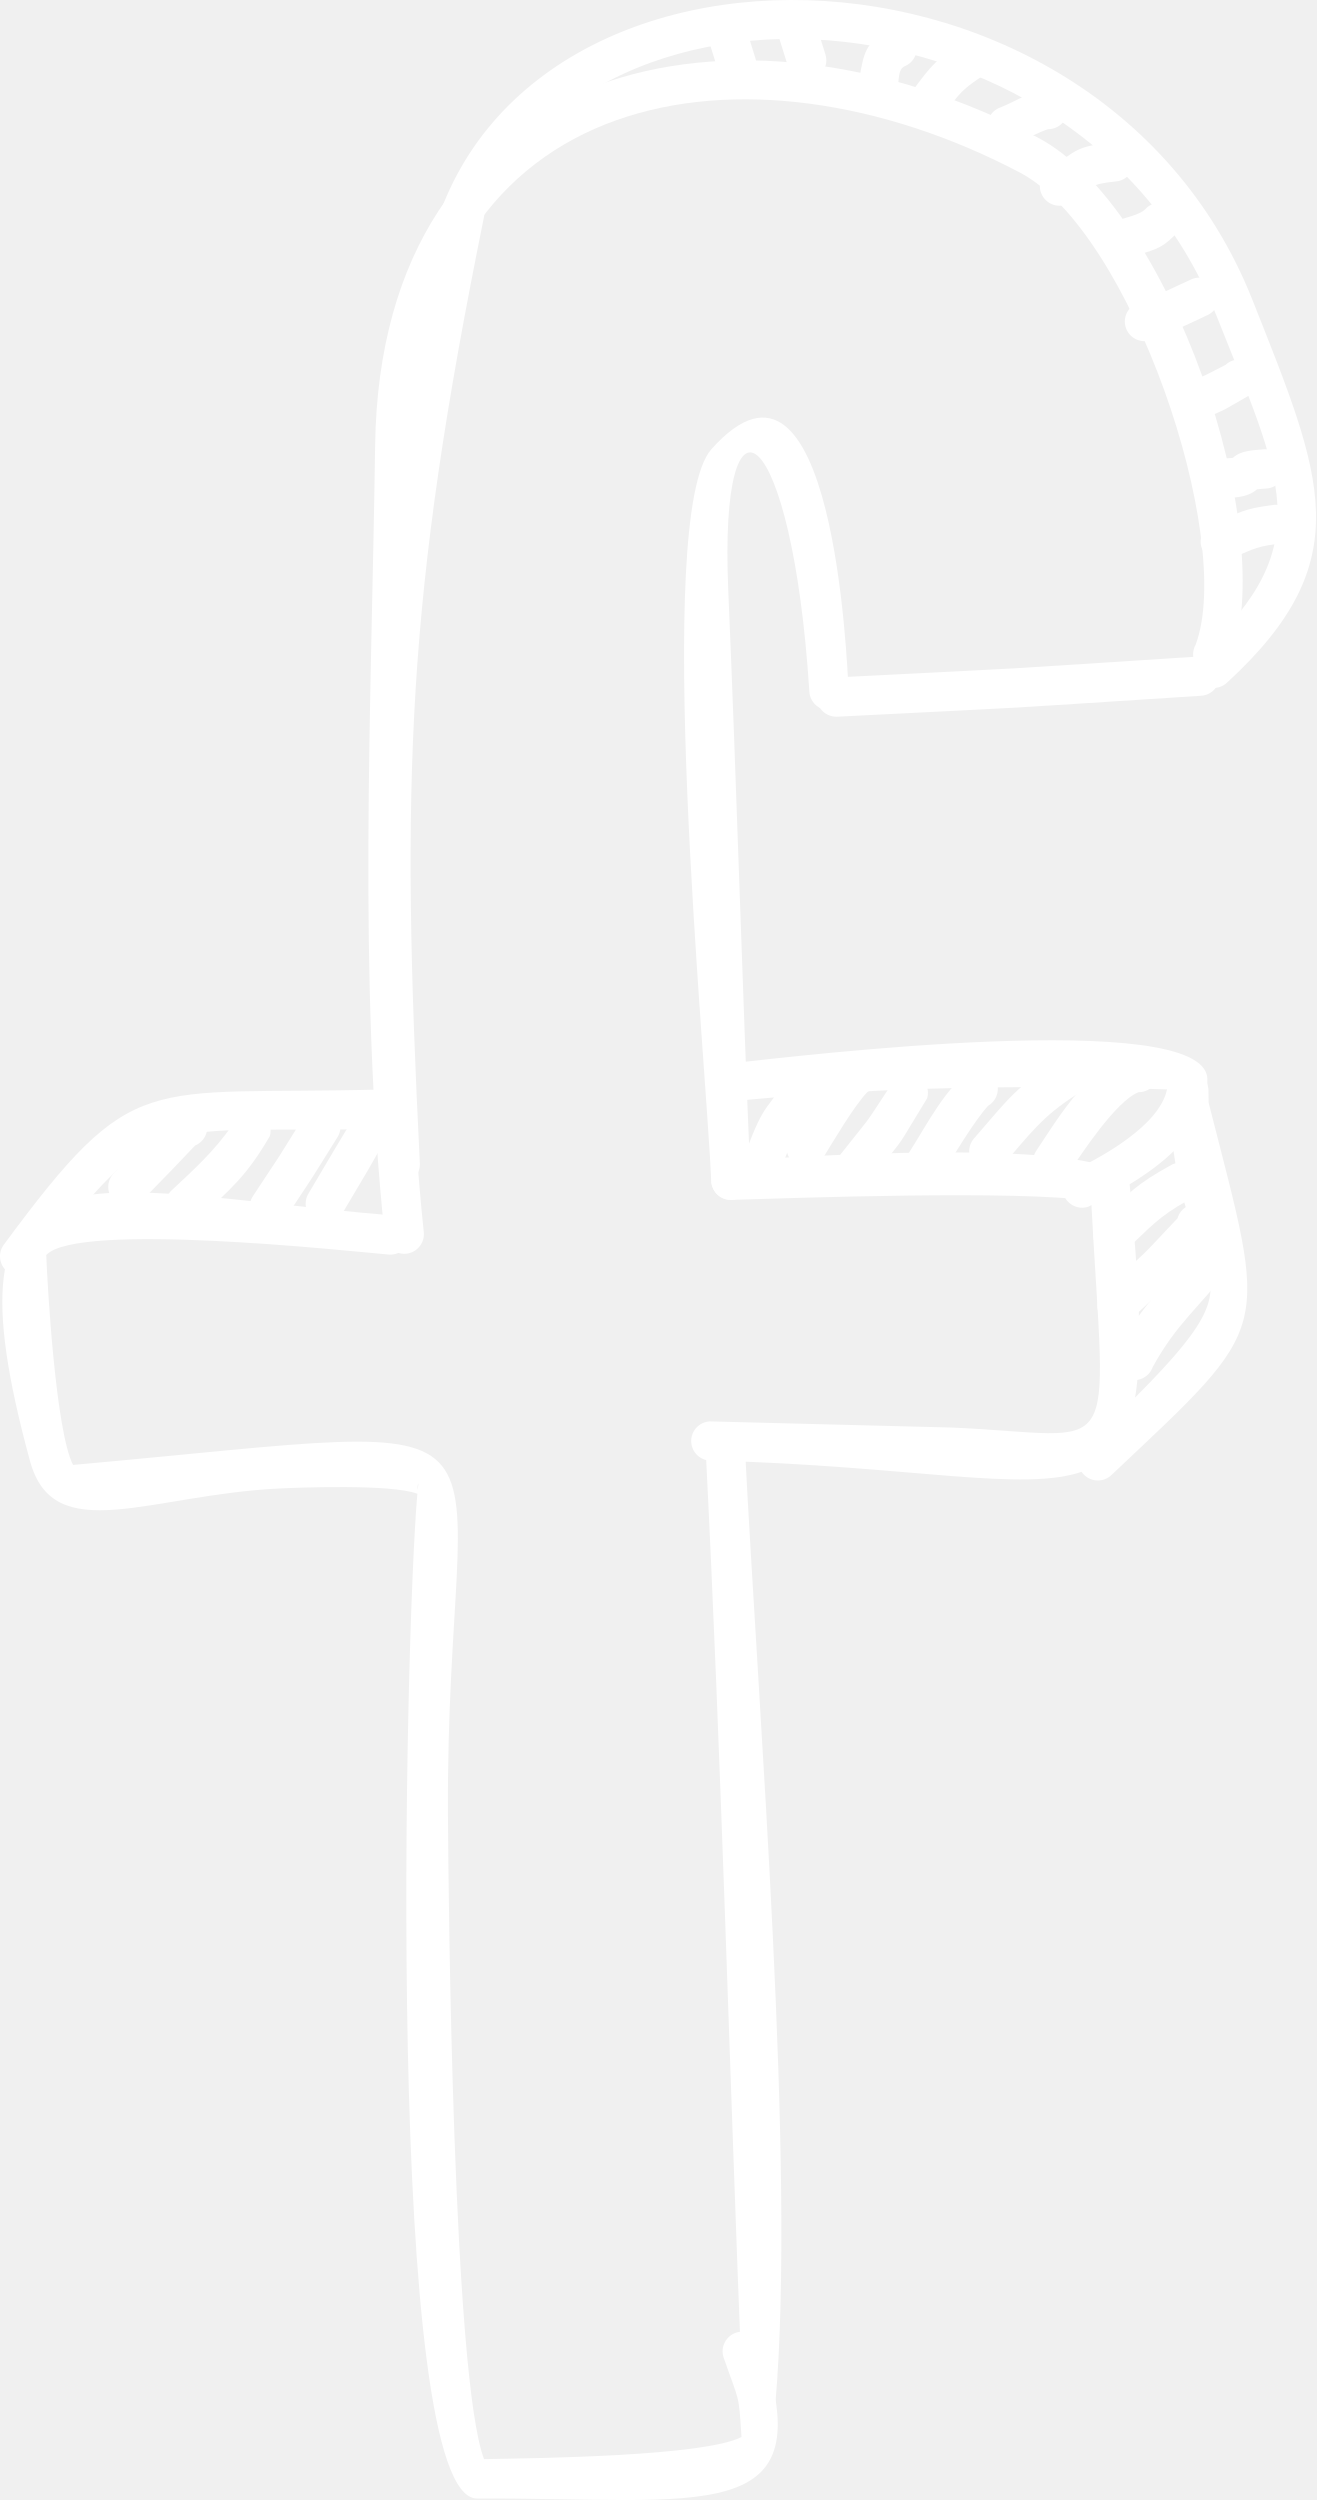
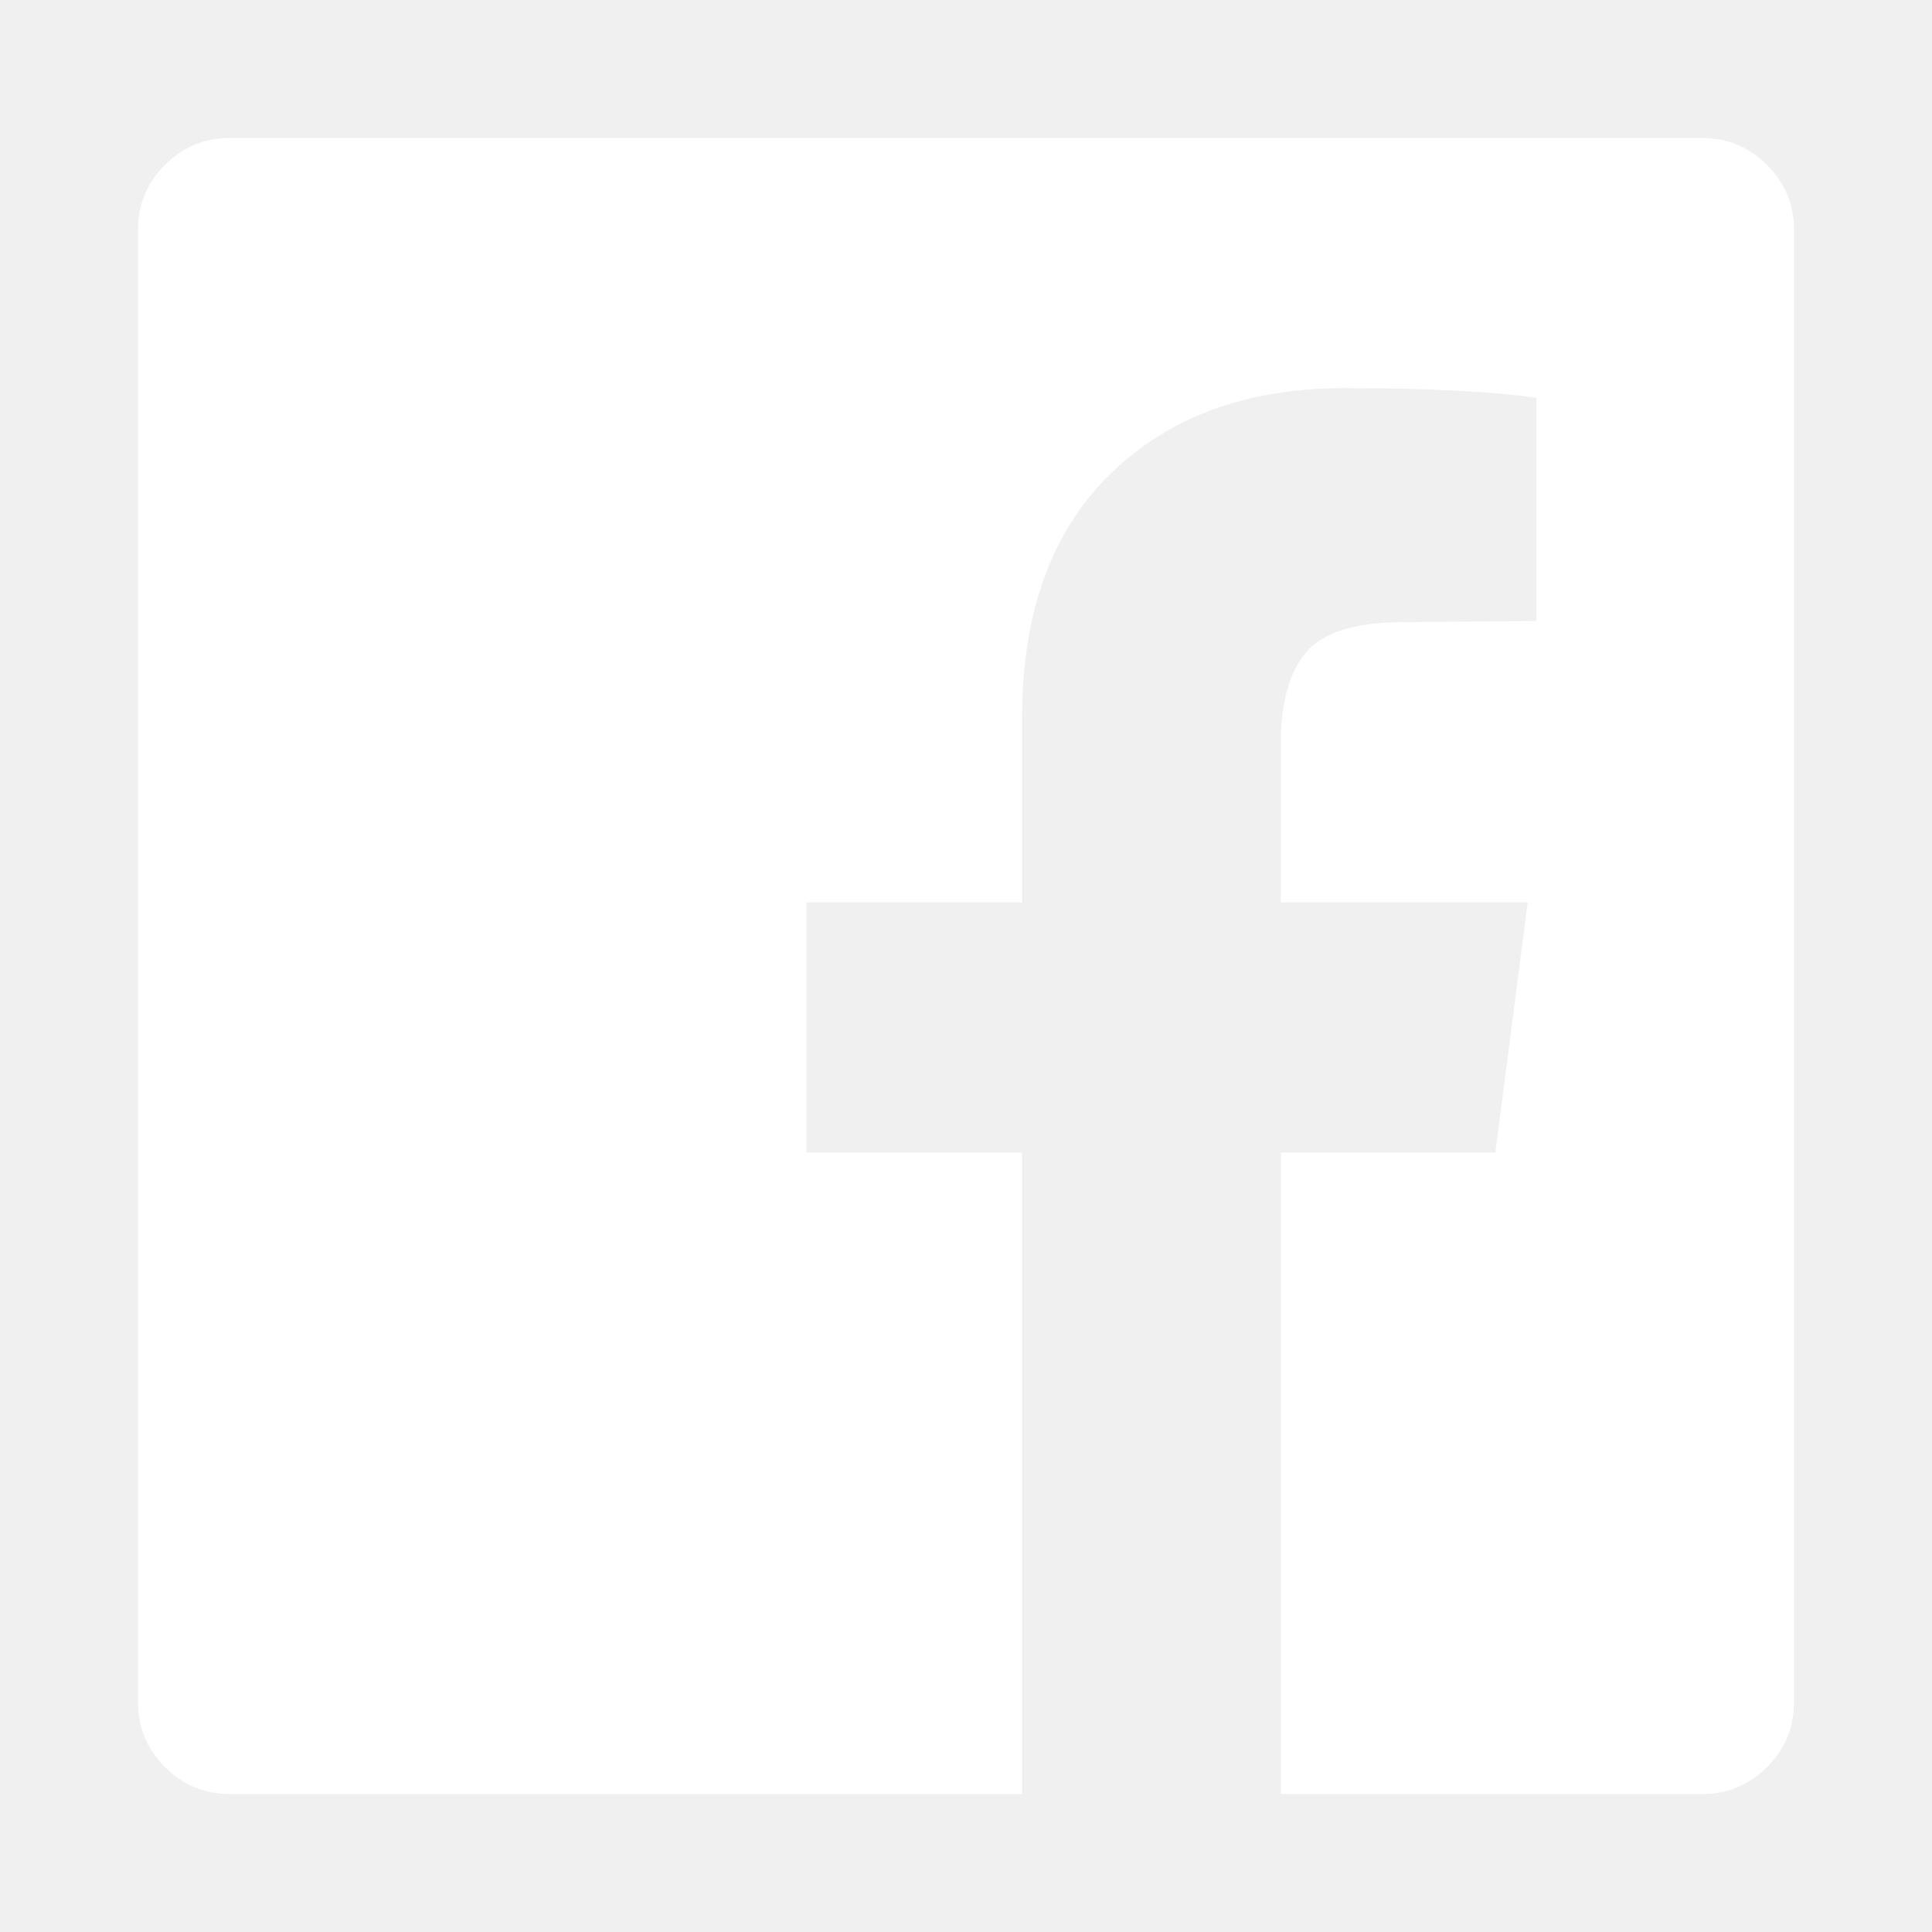
- <svg xmlns="http://www.w3.org/2000/svg" width="28.359mm" height="53.872mm" clip-rule="evenodd" fill-rule="evenodd" image-rendering="optimizeQuality" shape-rendering="geometricPrecision" text-rendering="geometricPrecision" version="1.0" viewBox="0 0 105377 200179" xml:space="preserve">
-   <defs>
-     <style type="text/css">
-    
-     .fil1 {fill:none}
-     .fil0 {/*fill:#2B2A29*/ fill: #ffffff;}
-    
-   </style>
-   </defs>
-   <path class="fil0" d="m66929 54244c19214-979 9525-422 29065-1676 868-50 1611 613 1661 1480s-612 1611-1480 1661c-19560 1255-9838 697-29167 1680-868 22-1590-664-1612-1533s665-1590 1533-1612z" />
-   <path class="fil1" d="m66969 55816c7970-201 20573-1185 29116-1677" />
-   <path class="fil0" d="m64806 55379c-1377-21622-7254-25802-6493-8110 675 15687 1104 31432 1781 47145 51 868-612 1611-1479 1661-868 50-1611-612-1661-1480-420-9734-4698-53348 13-58630 9804-10991 10856 17289 10980 19233 50 867-613 1611-1480 1661s-1611-613-1661-1480z" />
-   <path class="fil1" d="m66376 55289c-147-2560-994-30115-9774-16146-291 462 1647 50584 1922 55362" />
-   <path class="fil0" d="m58434 92934c2304-66 31612-2342 32026 1977 2950 30795-1593 22855-33451 22042-867 50-1611-612-1661-1480-50-867 613-1610 1480-1660l19360 492c13821 588 12329 3470 11186-18146-5733-892-24139-217-28759-84-868 50-1611-612-1661-1480-50-867 613-1610 1480-1661z" />
-   <path class="fil1" d="m58524 94505c3925-227 30297-693 30365 497 1832 31786 870 18489-31971 20381" />
-   <path class="fil0" d="m59641 1.1579e5c1088 21520 4077 57707 2450 76595-452 742-1420 978-2162 527-742-452-978-1420-526-2162-998-24974-1639-49779-2903-74779-50-867 613-1611 1480-1660 867-51 1611 612 1661 1479z" />
-   <path class="fil1" d="m58071 1.1588e5c411 7136 3467 74387 2676 75687" />
-   <path class="fil0" d="m95739 51619c3175-8553-5174-33117-14064-37797-22052-11610-48099-6830-48492 21874-288 21011-1390 42384 756 63034 50 868-612 1611-1480 1661-867 50-1611-612-1660-1480-2158-20661-1054-42214-762-63253 432-31140 28903-37338 53082-24631 10423 5477 19501 31340 15358 42142-429 756-1388 1022-2144 594s-1022-1387-594-2144z" />
-   <path class="fil1" d="m97108 52394c3514-6211-3757-34310-14711-39970-24337-12576-54126-6469-50487 29683 478 4752-1473 32941-843 43868 246 4271 1115 9612 1302 12846" />
-   <path class="fil0" d="m31188 1.0046e5c-3301-282-25017-2663-27484 33 94 2510 756 14082 2144 16806 38941-3493 29822-5652 30020 28041 38 6526 392 45017 2890 51566 4330-79 17585-220 20616-1770-233-3585-158-2691-1439-6383-264-828 192-1713 1020-1978 827-264 1712 193 1977 1020 5112 14736-4769 12184-22729 12266-7428 35-5775-69269-4784-80456-2075-790-9617-487-11002-422-10375 486-18115 4766-20012-2187-7338-26895 3833-21835 28906-19680 868 34 1543 766 1510 1634-34 868-765 1544-1633 1510zm2261 18817c18-186 36-357 54-501-74 154-88 331-54 501z" />
-   <path class="fil1" d="m31249 98885c-4591-178-29422-3631-29116 1678 190 3295 866 18489 3305 18349 3239-187 32048-3521 29397 697-1021 1625-1003 79126 3277 78879 3677-212 23038 71 22861-3003-282-4890-199-3018-1540-7214" />
-   <path class="fil0" d="m289 99687c10550-14302 11096-11934 30289-12450 867-51 1611 612 1661 1479s-613 1611-1480 1661c-18036 487-18149-2100-27902 11126-501 710-1483 878-2192 376-710-501-878-1483-376-2192z" />
-   <path class="fil1" d="m1573 1.006e5c10091-14264 9923-10683 29095-11788" />
-   <path class="fil0" d="m58639 85129c4978-544 37777-4489 38033 1224 228 5108-5785 8426-9544 10276-827 265-1713-192-1977-1020-264-827 193-1712 1020-1976 2005-998 6657-3477 7274-6401-11284-369-22444-213-33699 841-813 306-1720-105-2026-918s106-1720 919-2026z" />
-   <path class="fil1" d="m59192 86601c2846-1071 33781-1417 35809-844 920 3431-4653 8192-8351 9374" />
-   <path class="fil0" d="m86806 1.1585e5c17456-16497 7116-10045 6811-28484-15-869 677-1585 1546-1599s1584 678 1599 1546l16 986c4775 18763 5300 17447-7768 29795-620 609-1616 600-2224-20-609-620-600-1616 20-2224z" />
-   <path class="fil1" d="m87908 1.1697e5c11001-10804 12688-8097 7300-28462l-19-1171" />
-   <path class="fil0" d="m96123 52342c9594-8789 6413-14099 1228-27193-11510-29061-57551-29284-60446-1210 0 0-387 3023-387 3024-110 861-899 1470-1760 1360-862-110-1471-898-1360-1760l386-3016-11 147c2815-31238 53684-32048 66507 309 5639 14229 8626 20891-2058 30682-647 580-1642 526-2221-121-580-648-525-1642 122-2222z" />
-   <path class="fil1" d="m97172 53514c8322-7457 7741-7381 3826-22179-5114-19333-15707-28066-36010-29384-13527-878-29184 5825-29643 21788l-387 3024" />
-   <path class="fil0" d="m38746 17419c-6188 30422-6665 44871-5129 75712 49 868-613 1611-1480 1661-868 50-1611-612-1661-1480-1550-31149-1053-45836 5196-76565 186-849 1024-1387 1873-1201s1386 1024 1201 1873z" />
-   <path class="fil1" d="m37209 17083c-6313 28885-6872 46488-5163 76139" />
-   <path class="fil0" d="m9191 93869c3313-3417 1573-1728 5232-5053 803-331 1723 51 2054 854s-52 1723-855 2054c-2581 2710-1141 1212-4330 4487-647 580-1642 526-2222-121s-525-1641 121-2221z" />
-   <path class="fil1" d="m10242 95040c861-773 4272-4560 4781-4770" />
-   <path class="fil0" d="m13767 95290c1761-1644 3446-3174 4814-5179 236-835 1105-1321 1941-1085s1322 1106 1085 1941c-1867 3206-3080 4183-5739 6666-647 579-1642 525-2221-121-580-647-526-1642 120-2222z" />
-   <path class="fil1" d="m14818 96461c1149-1030 4899-4590 5276-5921" />
-   <path class="fil0" d="m20285 95726c2749-4163 1403-2070 4036-6279 425-758 1384-1027 2142-602s1027 1384 602 2141c-2756 4414-1352 2228-4212 6557-502 709-1483 877-2193 375-709-502-877-1483-375-2192z" />
-   <path class="fil1" d="m21569 96635c710-1004 3527-5354 4124-6418" />
-   <path class="fil0" d="m24722 95531c2689-4543 1386-2357 3905-6560 237-836 1106-1322 1942-1086 836 237 1322 1106 1085 1942-2823 4991-1395 2527-4279 7394-467 733-1439 949-2171 482-734-466-949-1438-482-2172z" />
-   <path class="fil1" d="m26048 96376c228-357 4059-6859 4092-6977" />
-   <path class="fil0" d="m59688 92340c1630-4482 1778-3269 3590-6489 236-836 1105-1323 1941-1087 836 237 1322 1106 1086 1942-1549 2996-2351 3024-3539 6280-178 851-1012 1395-1862 1217-850-179-1395-1012-1216-1863z" />
-   <path class="fil1" d="m61227 92663c687-3275 3092-4712 3564-6385" />
-   <path class="fil0" d="m63209 91094c1165-1905 2961-5459 5063-6552 834-242 1707 237 1949 1071 211 725-124 1479-762 1823-1038 1055-2813 4069-3560 5290-450 742-1418 979-2161 529-742-451-979-1418-529-2161z" />
-   <path class="fil1" d="m64554 91910c401-661 3389-5633 4157-5858" />
-   <path class="fil0" d="m67329 92398c2852-3614 1571-1831 3885-5320 236-835 1105-1321 1941-1085s1322 1105 1086 1941c-2806 4568-1314 2447-4429 6396-533 685-1521 809-2207 275-686-533-809-1521-276-2207z" />
-   <path class="fil1" d="m68571 93364c805-1035 3804-4610 4156-5858" />
-   <path class="fil0" d="m72886 92133c1182-1817 2989-5396 5e3 -6459 834-244 1707 235 1951 1069 207 710-109 1449-723 1803-1137 1251-2729 3977-3660 5404-502 709-1483 877-2193 375-709-502-877-1483-375-2192z" />
-   <path class="fil1" d="m74170 93041c712-1007 3483-5660 4157-5858" />
-   <path class="fil0" d="m78003 91144c2733-3139 3330-4142 6971-6394 803-330 1723 52 2053 855 331 804-52 1723-855 2054-2708 1719-3750 3200-5821 5578-578 649-1572 706-2220 128-649-578-706-1572-128-2221z" />
-   <path class="fil1" d="m79177 92191c1586-1780 4172-5070 6396-5987" />
-   <path class="fil0" d="m82954 92176c1858-2772 4534-7407 8253-7867 869 19 1558 739 1538 1607-19 869-738 1558-1607 1538l19 3c-1806 714-4551 4920-5549 6408-466 733-1439 949-2172 483s-949-1439-482-2172z" />
-   <path class="fil1" d="m84281 93021c1092-1717 4762-7185 6892-7139" />
-   <path class="fil0" d="m88065 97750c2404-2261 2823-2883 5824-4525 803-331 1723 52 2054 855s-52 1722-855 2053c-2319 1277-3024 2175-4923 3960-647 580-1641 526-2221-122-580-647-526-1641 121-2221z" />
-   <path class="fil1" d="m89115 98921c1650-1479 3261-3371 5374-4242" />
-   <path class="fil0" d="m88388 1.0335e5c4312-4014 2362-2063 5901-5803 236-836 1105-1322 1941-1085 836 236 1322 1105 1086 1941-4317 5242-2030 2823-6828 7290-647 580-1642 525-2222-122-579-647-525-1641 122-2221z" />
-   <path class="fil1" d="m89438 1.0452e5c1114-999 6061-5473 6364-6546" />
-   <path class="fil0" d="m89332 1.0842e5c2578-4755 3446-4632 6378-8473 423-758 1382-1030 2140-606 758 423 1030 1382 607 2140-2459 3278-4176 4378-6157 7980-288 819-1185 1251-2005 964-819-288-1251-1185-963-2005z" />
-   <path class="fil1" d="m90816 1.0894e5c1169-3335 4941-5850 6267-8226" />
-   <path class="fil0" d="m59805 2477l689 2208c259 829-203 1711-1032 1969-829 259-1712-203-1970-1032-1 0-689-2207-689-2207-259-830 203-1711 1032-1970s1711 203 1970 1032z" />
-   <path class="fil1" d="m58304 2946l689 2207" />
-   <path class="fil0" d="m65404 2154c1 1 690 2207 690 2208 259 829-204 1711-1033 1970s-1711-204-1970-1033c-1815-5811 1125 3604-689-2207-259-829 203-1711 1033-1970 829-259 1711 203 1969 1032z" />
-   <path class="fil1" d="m63903 2623l689 2208" />
-   <path class="fil0" d="m68781 6424c397-2171 437-2986 2459-4027 803-331 1722 52 2053 855s-52 1722-855 2053c-534 267-417 889-578 1766-179 850-1012 1395-1863 1216-850-178-1395-1012-1216-1863z" />
-   <path class="fil1" d="m70320 6748c309-1469 204-2355 1519-2897" />
-   <path class="fil0" d="m73033 7322c1613-2211 1965-2589 4286-4091 765-411 1718-124 2130 641 411 765 123 1719-642 2130-1719 1114-1970 1438-3166 3079-486 721-1463 910-2184 424-720-485-910-1462-424-2183z" />
-   <path class="fil1" d="m74337 8202c896-1328 2053-2687 3726-3586" />
-   <path class="fil0" d="m80127 8594c1534-630 2188-1237 3827-1393 869 18 1557 737 1539 1606-19 859-723 1542-1578 1539-683 207-2006 911-2792 1233-824 274-1715-170-1990-995-275-824 170-1715 994-1990z" />
-   <path class="fil1" d="m80625 10087c1394-466 2469-1331 3295-1314" />
-   <path class="fil0" d="m83958 13595c2382-1678 2205-1848 5169-2203 867-50 1611 612 1661 1480 50 867-613 1610-1480 1660-2054 231-1723 355-3596 1673-721 485-1698 293-2182-428-485-721-293-1698 428-2182z" />
-   <path class="fil1" d="m84835 14900c2121-1426 2094-1806 4383-1938" />
-   <path class="fil0" d="m89550 17628c602-212 1723-438 2143-867 578-648 1572-706 2221-128 648 578 706 1572 128 2221-1177 1184-1784 1154-3327 1696-807 322-1722-71-2044-878-322-808 72-1722 879-2044z" />
-   <path class="fil1" d="m90132 19089c1568-625 1990-444 2736-1281" />
-   <path class="fil0" d="m91142 24252c2818-1186 1390-555 4281-1901 803-331 1723 52 2054 855 330 803-52 1723-855 2054-2843 1327-1351 664-4484 1976-824 275-1716-170-1990-994-275-824 169-1715 994-1990z" />
-   <path class="fil1" d="m91639 25744c1670-558 2881-1320 4383-1939" />
-   <path class="fil0" d="m94709 30849c2470-1113 1331-559 3429-1637 636-592 1631-556 2223 80 591 636 555 1631-80 2223-2892 1651-1479 940-4217 2174-784 374-1723 42-2097-742-375-784-42-1723 742-2098z" />
-   <path class="fil1" d="m95386 32269c669-319 3276-1397 3823-1906" />
-   <path class="fil0" d="m97380 36759l1331-95c680-606 1561-602 2507-689 867-50 1610 613 1661 1480 49 868-613 1611-1480 1661-657 58-577 38-752 67-834 745-2119 668-3185 721-868 23-1591-663-1613-1531-23-869 662-1591 1531-1614z" />
-   <path class="fil1" d="m97421 38331c3767-99 868-611 3887-785" />
-   <path class="fil0" d="m97201 41883c2299-899 2235-1133 4835-1461 867-49 1611 613 1661 1481 50 867-613 1610-1480 1660-1873 226-2156 576-3995 1295-822 282-1716-155-1998-977-282-821 155-1716 977-1998z" />
-   <path class="fil1" d="m97711 43371c2275-780 2271-1254 4415-1378" />
+ <svg xmlns="http://www.w3.org/2000/svg" width="128" height="128" viewBox="0 0 1792 1792" fill="#ffffff">
+   <path d="M1579 128q35 0 60 25t25 60v1366q0 35-25 60t-60 25h-391v-595h199l30-232h-229v-148q0-56 23.5-84t91.5-28l122-1v-207q-63-9-178-9-136 0-217.5 80t-81.5 226v171h-200v232h200v595h-735q-35 0-60-25t-25-60v-1366q0-35 25-60t60-25h1366z" />
</svg>
